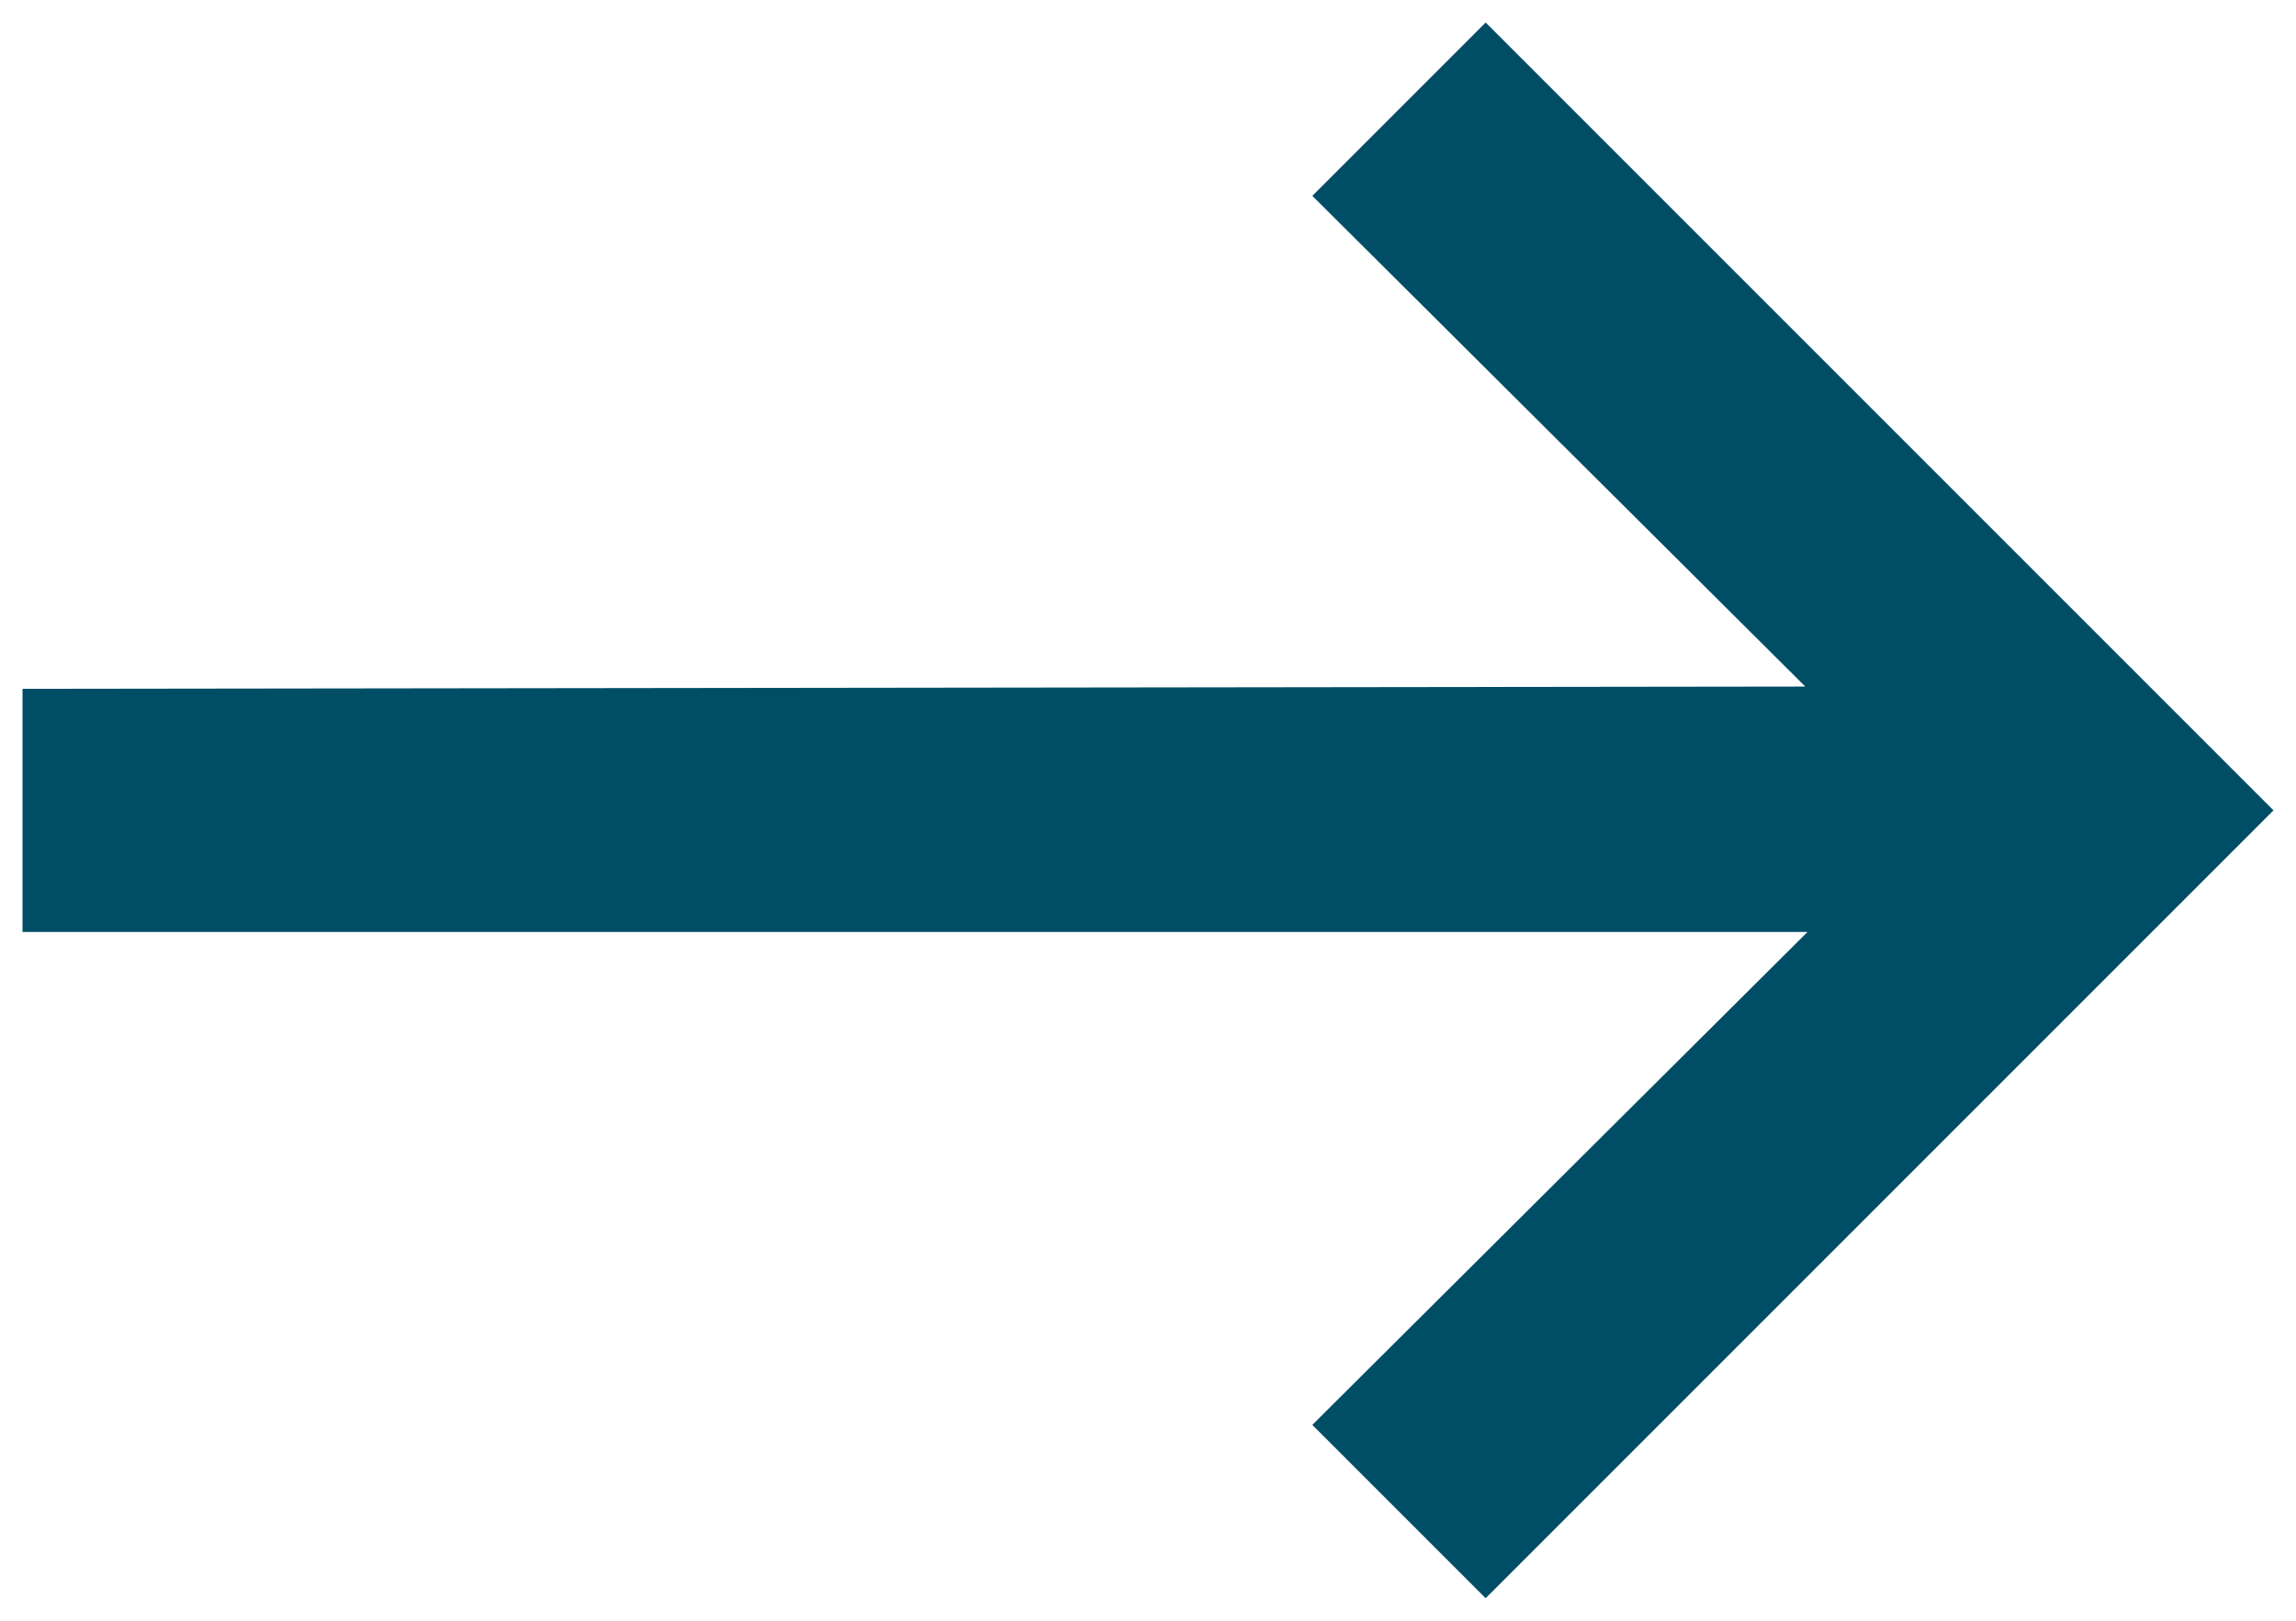
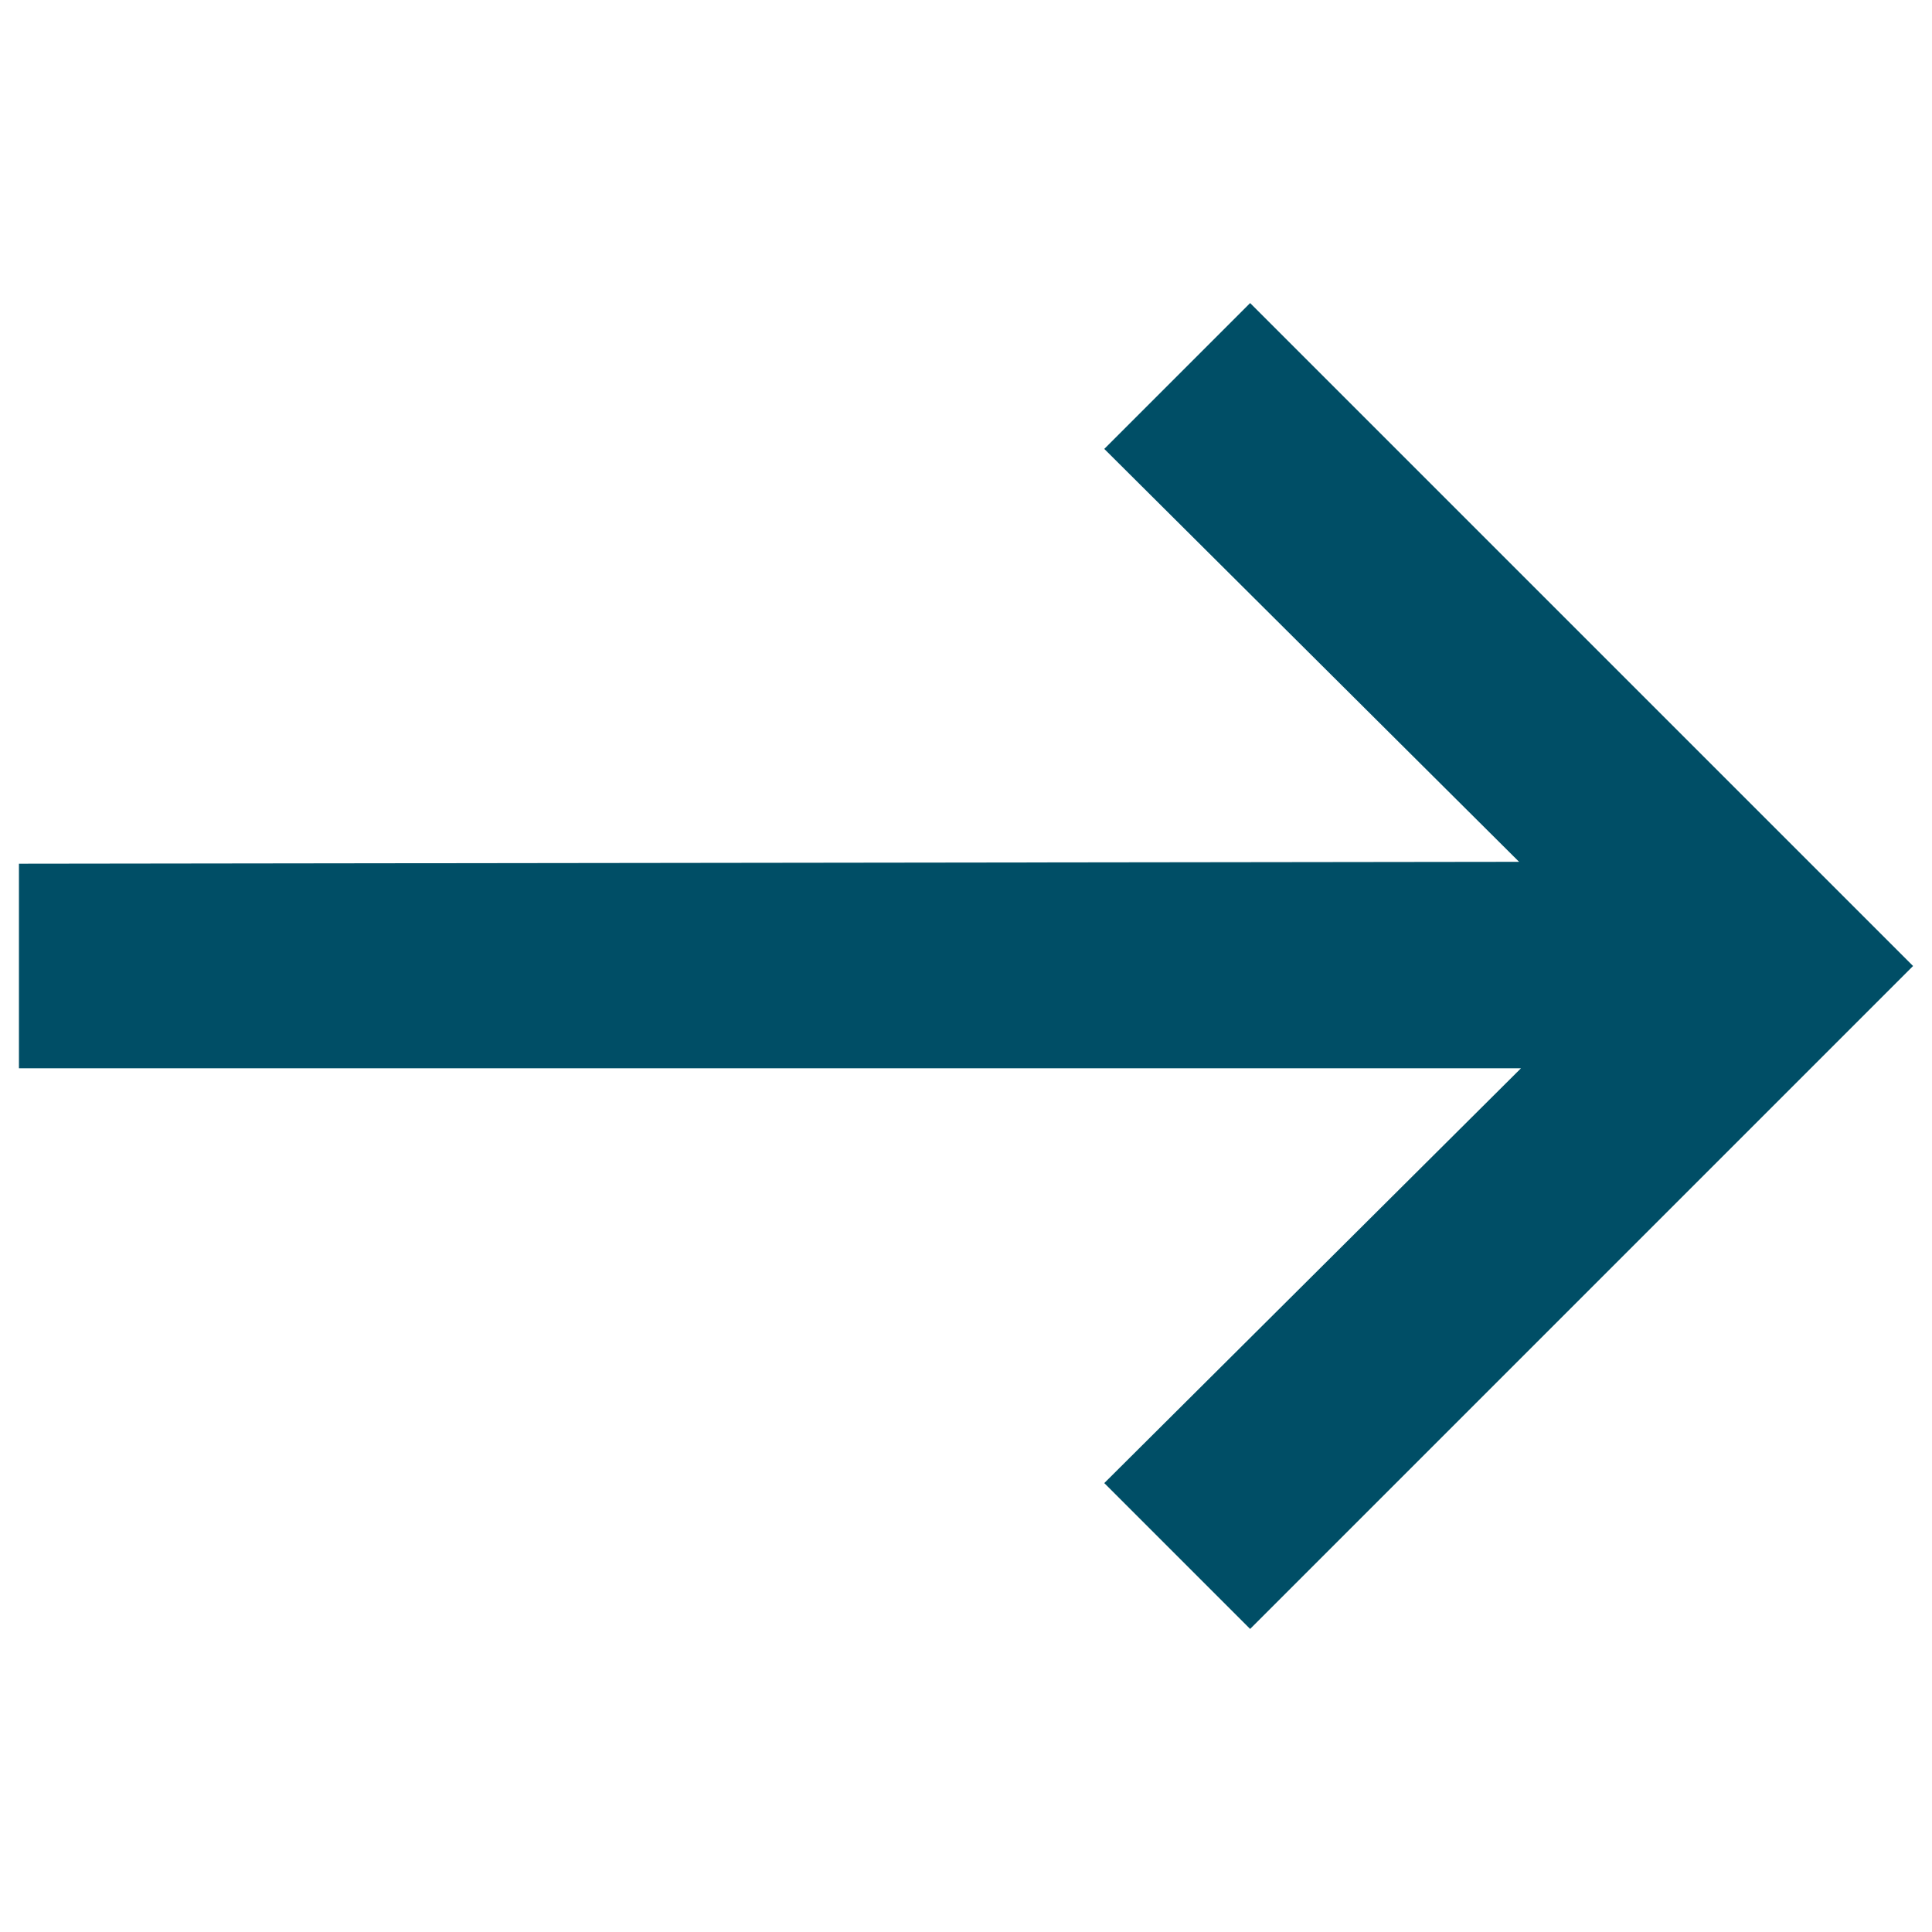
- <svg xmlns="http://www.w3.org/2000/svg" version="1.1" id="Layer_1" x="0px" y="0px" viewBox="0 0 102 72" enable-background="new 0 0 102 72" xml:space="preserve">
+ <svg xmlns="http://www.w3.org/2000/svg" version="1.1" id="Layer_1" x="0px" y="0px" viewBox="0 102 102 102" enable-background="new 0 102 102 102" xml:space="preserve">
  <g>
-     <polygon fill="#004E66" points="66,1 58.3,8.7 80.2,30.5 1,30.6 1,41.4 80.3,41.4 58.3,63.3 66,71 101,36  " />
+     <polygon fill="#004E66" points="66,118 58.3,125.7 80.2,147.5 1,147.6 1,158.4 80.3,158.4 58.3,180.3 66,188 101,153  " />
  </g>
</svg>
